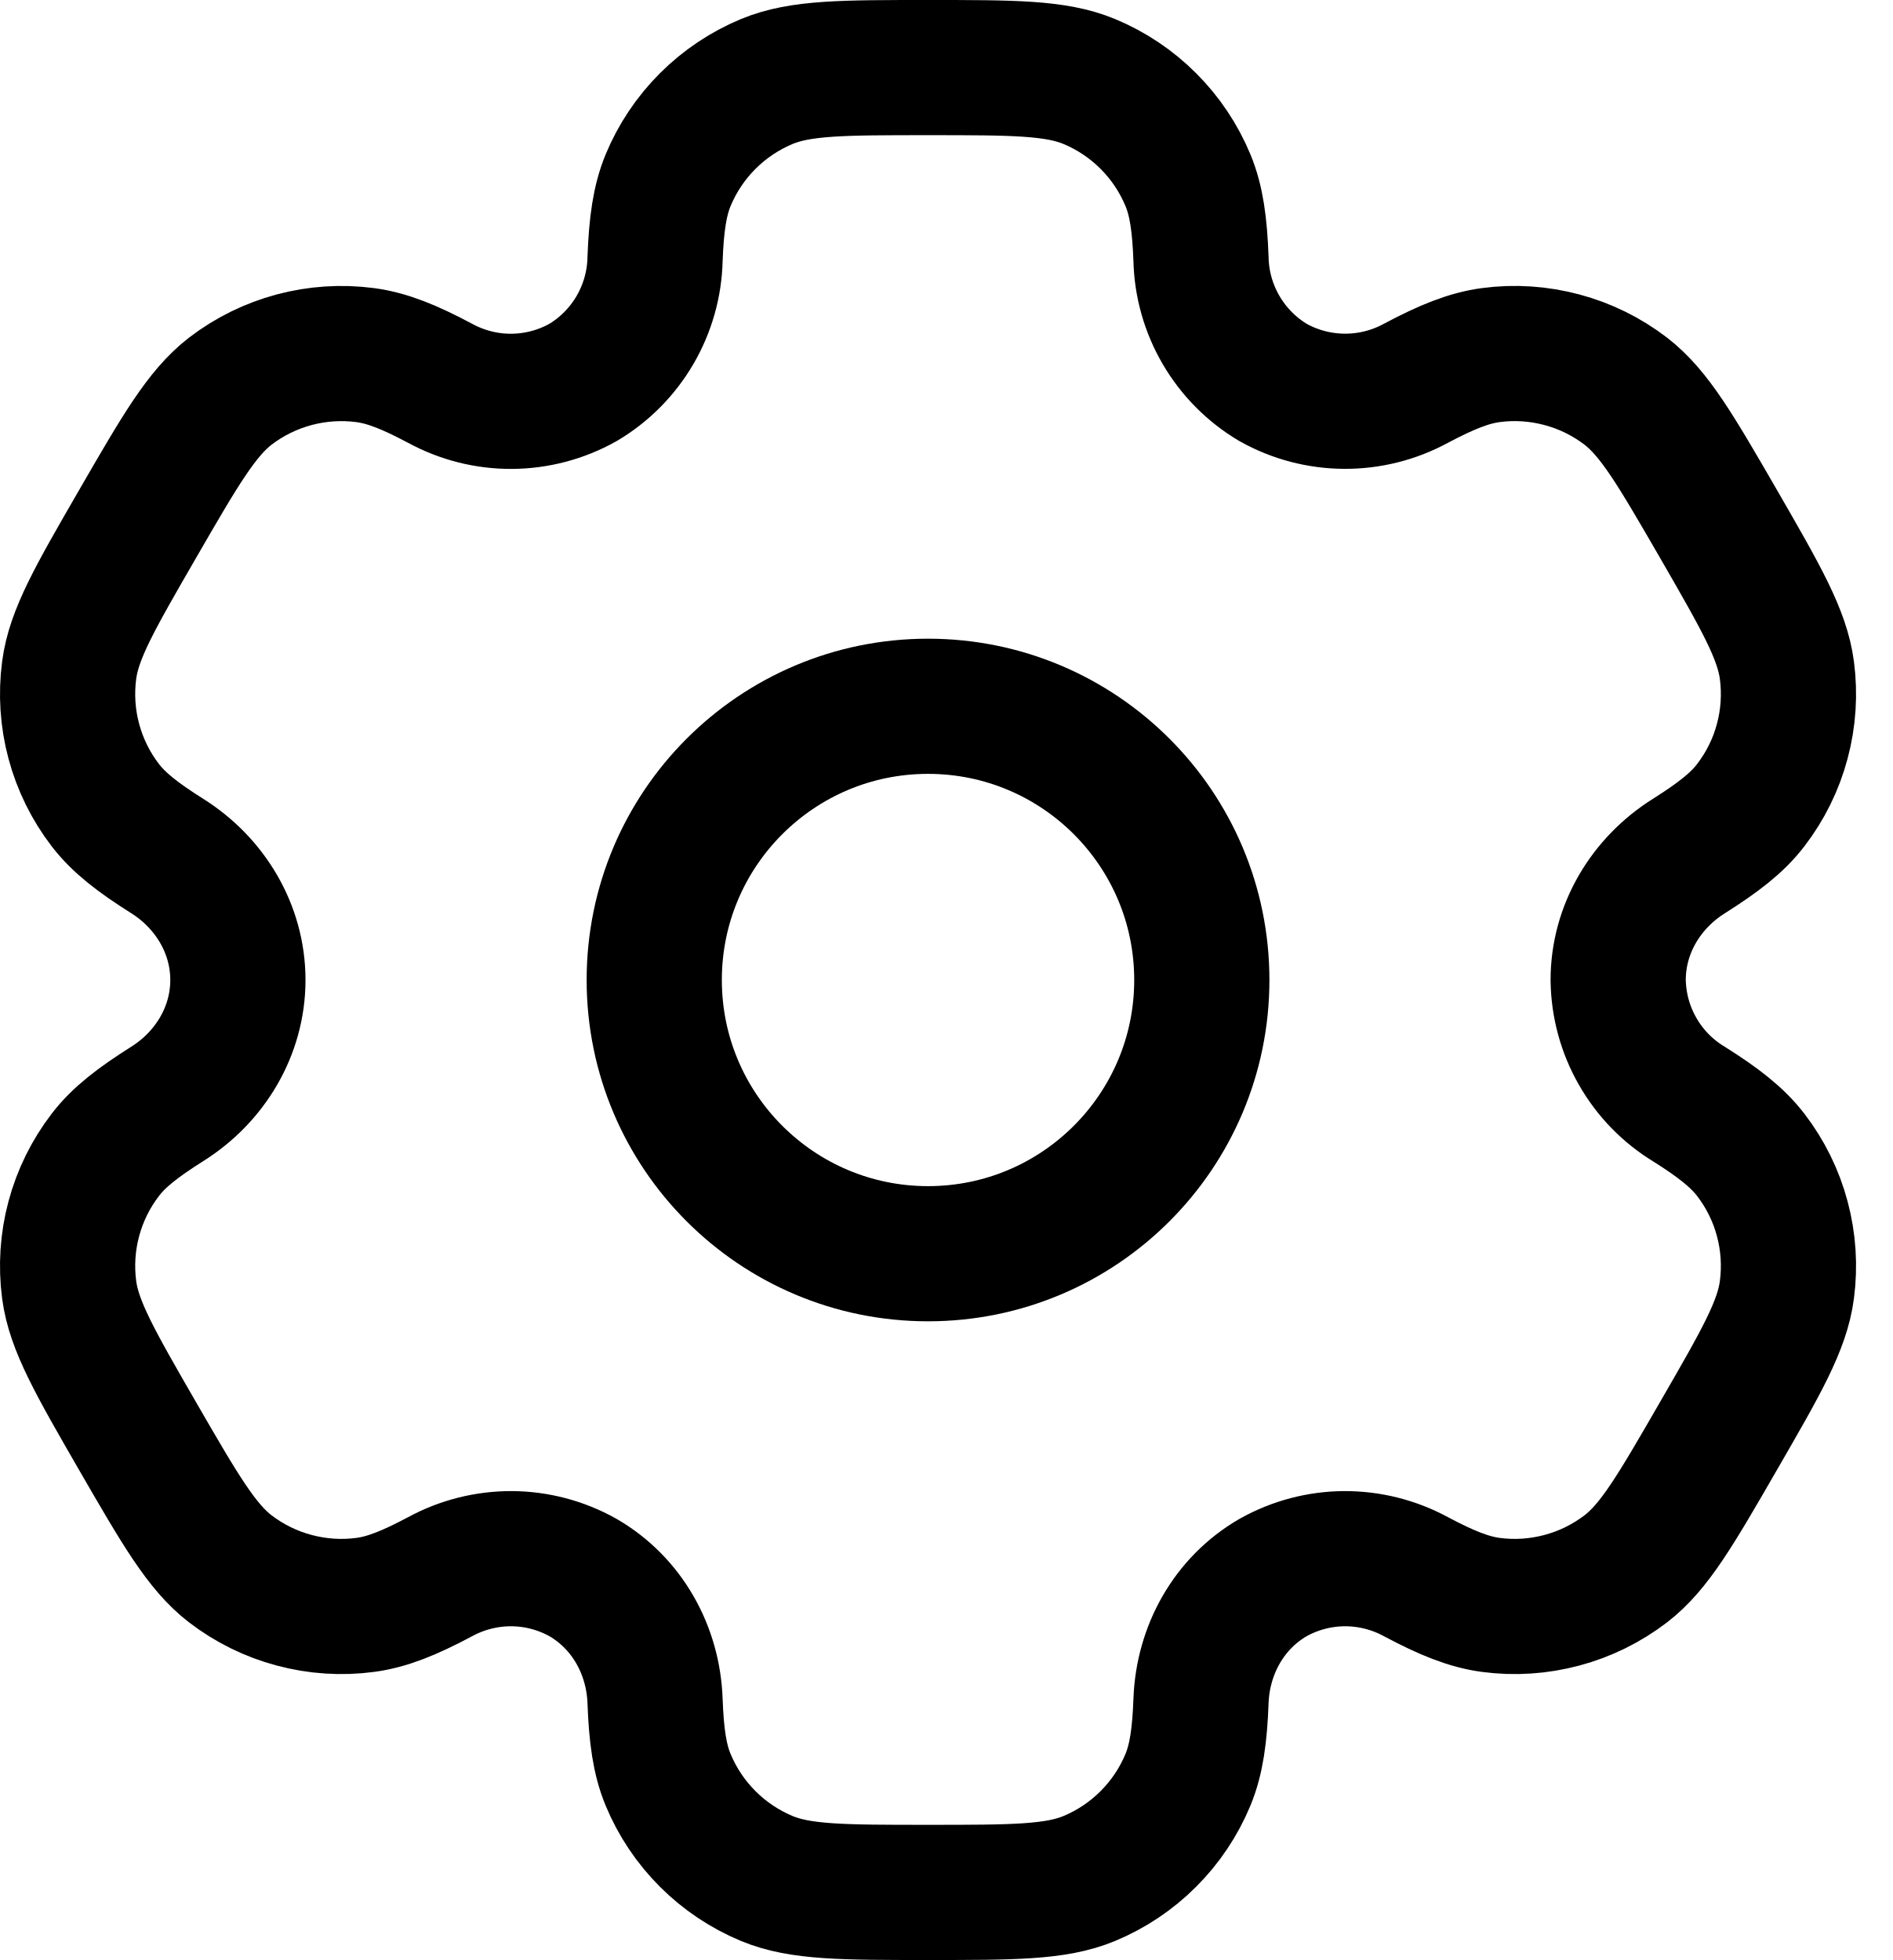
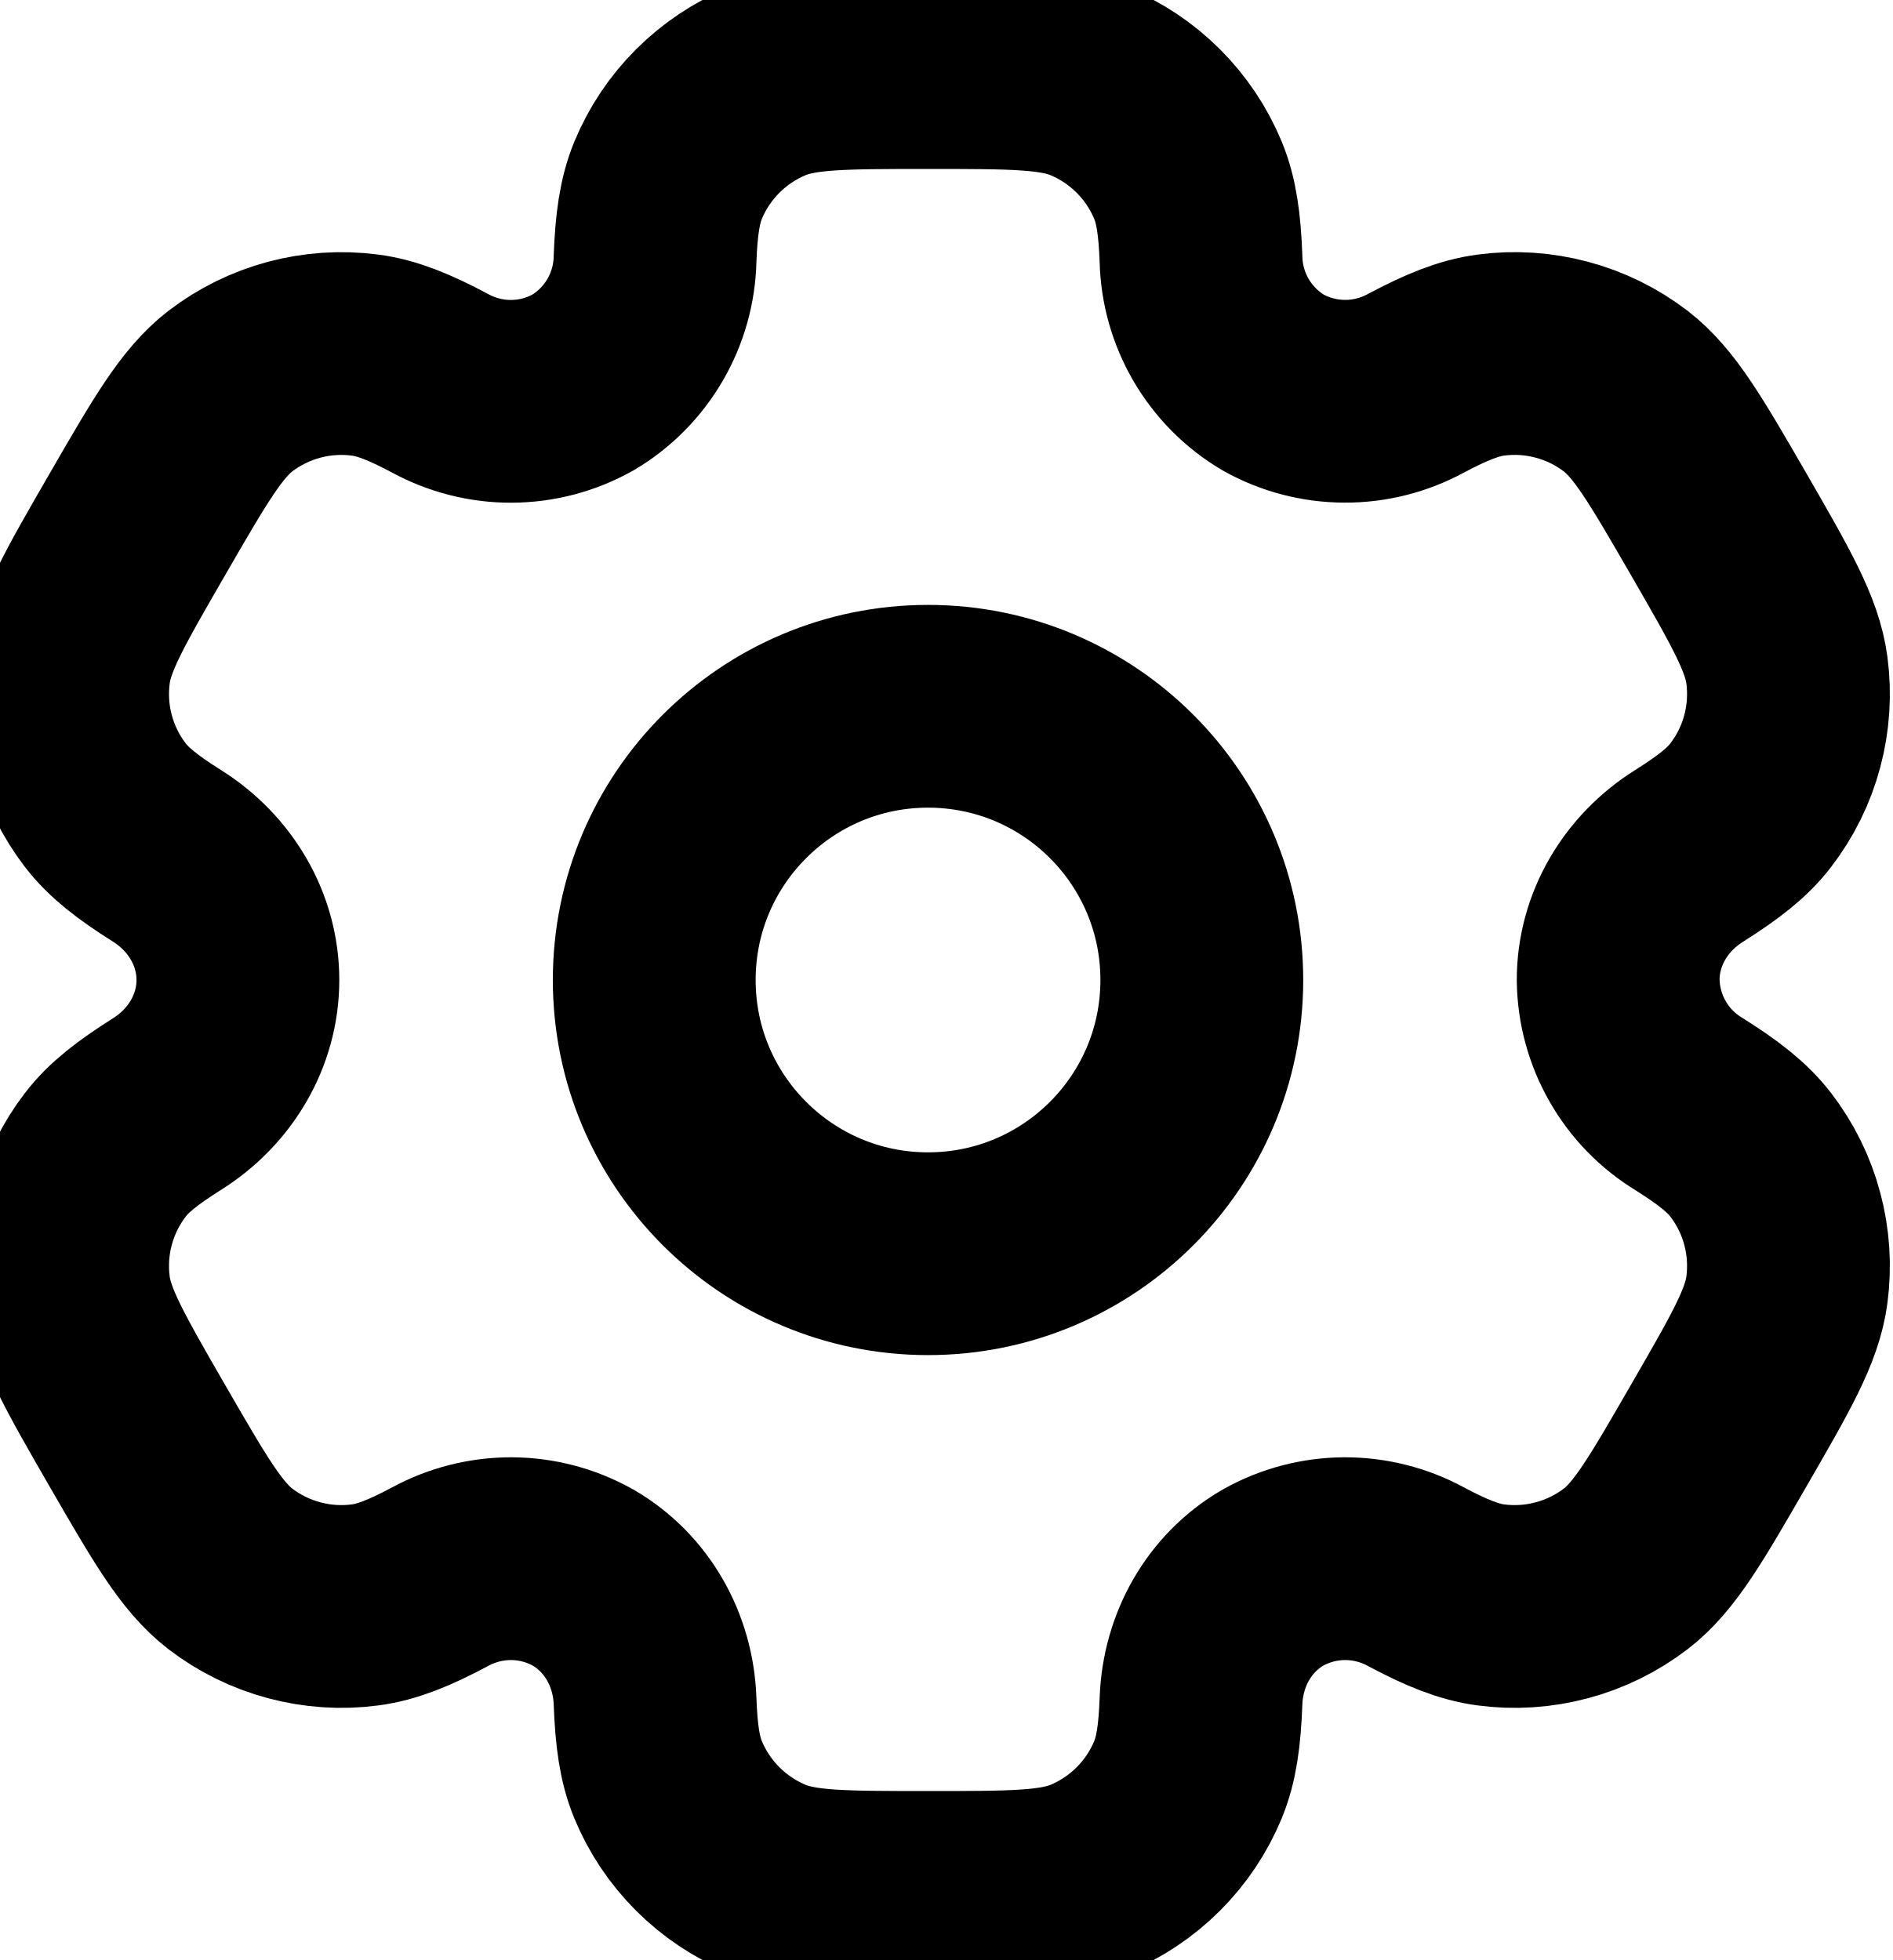
<svg xmlns="http://www.w3.org/2000/svg" width="28" height="29" viewBox="0 0 28 29" fill="none">
-   <path d="M13.728 18.55C15.965 18.55 17.778 16.737 17.778 14.5C17.778 12.263 15.965 10.45 13.728 10.45C11.492 10.45 9.678 12.263 9.678 14.5C9.678 16.737 11.492 18.55 13.728 18.55Z" stroke="black" stroke-width="2" />
-   <path d="M16.111 1.205C15.615 1 14.986 1 13.728 1C12.47 1 11.841 1 11.345 1.205C11.018 1.341 10.72 1.54 10.469 1.791C10.218 2.042 10.019 2.339 9.883 2.667C9.759 2.968 9.709 3.321 9.69 3.832C9.682 4.202 9.579 4.564 9.393 4.883C9.206 5.203 8.942 5.47 8.624 5.659C8.301 5.84 7.937 5.936 7.567 5.938C7.197 5.94 6.833 5.847 6.508 5.67C6.055 5.429 5.727 5.297 5.401 5.254C4.692 5.161 3.974 5.353 3.406 5.788C2.982 6.117 2.666 6.661 2.037 7.75C1.408 8.839 1.092 9.383 1.023 9.917C0.977 10.268 1 10.626 1.092 10.968C1.184 11.311 1.342 11.632 1.558 11.913C1.758 12.173 2.037 12.39 2.47 12.663C3.109 13.064 3.519 13.747 3.519 14.5C3.519 15.253 3.109 15.936 2.47 16.336C2.037 16.61 1.756 16.827 1.558 17.087C1.342 17.368 1.184 17.689 1.092 18.032C1 18.374 0.977 18.732 1.023 19.083C1.093 19.615 1.408 20.161 2.036 21.25C2.666 22.34 2.981 22.884 3.406 23.212C3.687 23.427 4.008 23.586 4.351 23.677C4.694 23.769 5.051 23.793 5.403 23.746C5.727 23.703 6.055 23.571 6.508 23.33C6.833 23.153 7.197 23.061 7.567 23.062C7.937 23.064 8.301 23.16 8.624 23.341C9.276 23.719 9.663 24.414 9.69 25.168C9.709 25.681 9.758 26.032 9.883 26.333C10.019 26.661 10.218 26.958 10.469 27.209C10.72 27.46 11.018 27.659 11.345 27.795C11.841 28 12.47 28 13.728 28C14.986 28 15.615 28 16.111 27.795C16.439 27.659 16.736 27.46 16.987 27.209C17.238 26.958 17.437 26.661 17.573 26.333C17.697 26.032 17.747 25.681 17.766 25.168C17.793 24.414 18.18 23.718 18.832 23.341C19.155 23.16 19.519 23.064 19.889 23.062C20.259 23.061 20.623 23.153 20.948 23.33C21.401 23.571 21.73 23.703 22.053 23.746C22.405 23.793 22.762 23.769 23.105 23.677C23.448 23.586 23.769 23.427 24.05 23.212C24.475 22.885 24.79 22.34 25.419 21.25C26.048 20.161 26.364 19.616 26.433 19.083C26.479 18.732 26.456 18.374 26.364 18.032C26.273 17.689 26.114 17.368 25.898 17.087C25.698 16.827 25.419 16.61 24.986 16.337C24.669 16.145 24.407 15.876 24.224 15.554C24.04 15.233 23.942 14.87 23.937 14.5C23.937 13.747 24.347 13.064 24.986 12.664C25.419 12.39 25.7 12.173 25.898 11.913C26.114 11.632 26.273 11.311 26.364 10.968C26.456 10.626 26.479 10.268 26.433 9.917C26.363 9.385 26.048 8.839 25.42 7.75C24.79 6.661 24.475 6.117 24.05 5.788C23.769 5.573 23.448 5.414 23.105 5.323C22.762 5.231 22.405 5.207 22.053 5.254C21.73 5.297 21.401 5.429 20.947 5.67C20.622 5.847 20.258 5.939 19.888 5.937C19.518 5.935 19.155 5.84 18.832 5.659C18.514 5.47 18.25 5.203 18.063 4.883C17.877 4.564 17.774 4.202 17.766 3.832C17.747 3.319 17.698 2.968 17.573 2.667C17.437 2.339 17.238 2.042 16.987 1.791C16.736 1.54 16.439 1.341 16.111 1.205Z" stroke="black" stroke-width="2" />
+   <path d="M13.728 18.55C15.965 18.55 17.778 16.737 17.778 14.5C17.778 12.263 15.965 10.45 13.728 10.45C11.492 10.45 9.678 12.263 9.678 14.5C9.678 16.737 11.492 18.55 13.728 18.55Z" stroke="black" stroke-width="3" />
+   <path d="M16.111 1.205C15.615 1 14.986 1 13.728 1C12.47 1 11.841 1 11.345 1.205C11.018 1.341 10.72 1.54 10.469 1.791C10.218 2.042 10.019 2.339 9.883 2.667C9.759 2.968 9.709 3.321 9.69 3.832C9.682 4.202 9.579 4.564 9.393 4.883C9.206 5.203 8.942 5.47 8.624 5.659C8.301 5.84 7.937 5.936 7.567 5.938C7.197 5.94 6.833 5.847 6.508 5.67C6.055 5.429 5.727 5.297 5.401 5.254C4.692 5.161 3.974 5.353 3.406 5.788C2.982 6.117 2.666 6.661 2.037 7.75C1.408 8.839 1.092 9.383 1.023 9.917C0.977 10.268 1 10.626 1.092 10.968C1.184 11.311 1.342 11.632 1.558 11.913C1.758 12.173 2.037 12.39 2.47 12.663C3.109 13.064 3.519 13.747 3.519 14.5C3.519 15.253 3.109 15.936 2.47 16.336C2.037 16.61 1.756 16.827 1.558 17.087C1.342 17.368 1.184 17.689 1.092 18.032C1 18.374 0.977 18.732 1.023 19.083C1.093 19.615 1.408 20.161 2.036 21.25C2.666 22.34 2.981 22.884 3.406 23.212C3.687 23.427 4.008 23.586 4.351 23.677C4.694 23.769 5.051 23.793 5.403 23.746C5.727 23.703 6.055 23.571 6.508 23.33C6.833 23.153 7.197 23.061 7.567 23.062C7.937 23.064 8.301 23.16 8.624 23.341C9.276 23.719 9.663 24.414 9.69 25.168C9.709 25.681 9.758 26.032 9.883 26.333C10.019 26.661 10.218 26.958 10.469 27.209C10.72 27.46 11.018 27.659 11.345 27.795C11.841 28 12.47 28 13.728 28C14.986 28 15.615 28 16.111 27.795C16.439 27.659 16.736 27.46 16.987 27.209C17.238 26.958 17.437 26.661 17.573 26.333C17.697 26.032 17.747 25.681 17.766 25.168C17.793 24.414 18.18 23.718 18.832 23.341C19.155 23.16 19.519 23.064 19.889 23.062C20.259 23.061 20.623 23.153 20.948 23.33C21.401 23.571 21.73 23.703 22.053 23.746C22.405 23.793 22.762 23.769 23.105 23.677C23.448 23.586 23.769 23.427 24.05 23.212C24.475 22.885 24.79 22.34 25.419 21.25C26.048 20.161 26.364 19.616 26.433 19.083C26.479 18.732 26.456 18.374 26.364 18.032C26.273 17.689 26.114 17.368 25.898 17.087C25.698 16.827 25.419 16.61 24.986 16.337C24.669 16.145 24.407 15.876 24.224 15.554C24.04 15.233 23.942 14.87 23.937 14.5C23.937 13.747 24.347 13.064 24.986 12.664C25.419 12.39 25.7 12.173 25.898 11.913C26.114 11.632 26.273 11.311 26.364 10.968C26.456 10.626 26.479 10.268 26.433 9.917C26.363 9.385 26.048 8.839 25.42 7.75C24.79 6.661 24.475 6.117 24.05 5.788C23.769 5.573 23.448 5.414 23.105 5.323C22.762 5.231 22.405 5.207 22.053 5.254C21.73 5.297 21.401 5.429 20.947 5.67C20.622 5.847 20.258 5.939 19.888 5.937C19.518 5.935 19.155 5.84 18.832 5.659C18.514 5.47 18.25 5.203 18.063 4.883C17.877 4.564 17.774 4.202 17.766 3.832C17.747 3.319 17.698 2.968 17.573 2.667C17.437 2.339 17.238 2.042 16.987 1.791C16.736 1.54 16.439 1.341 16.111 1.205Z" stroke="black" stroke-width="3" />
</svg>
